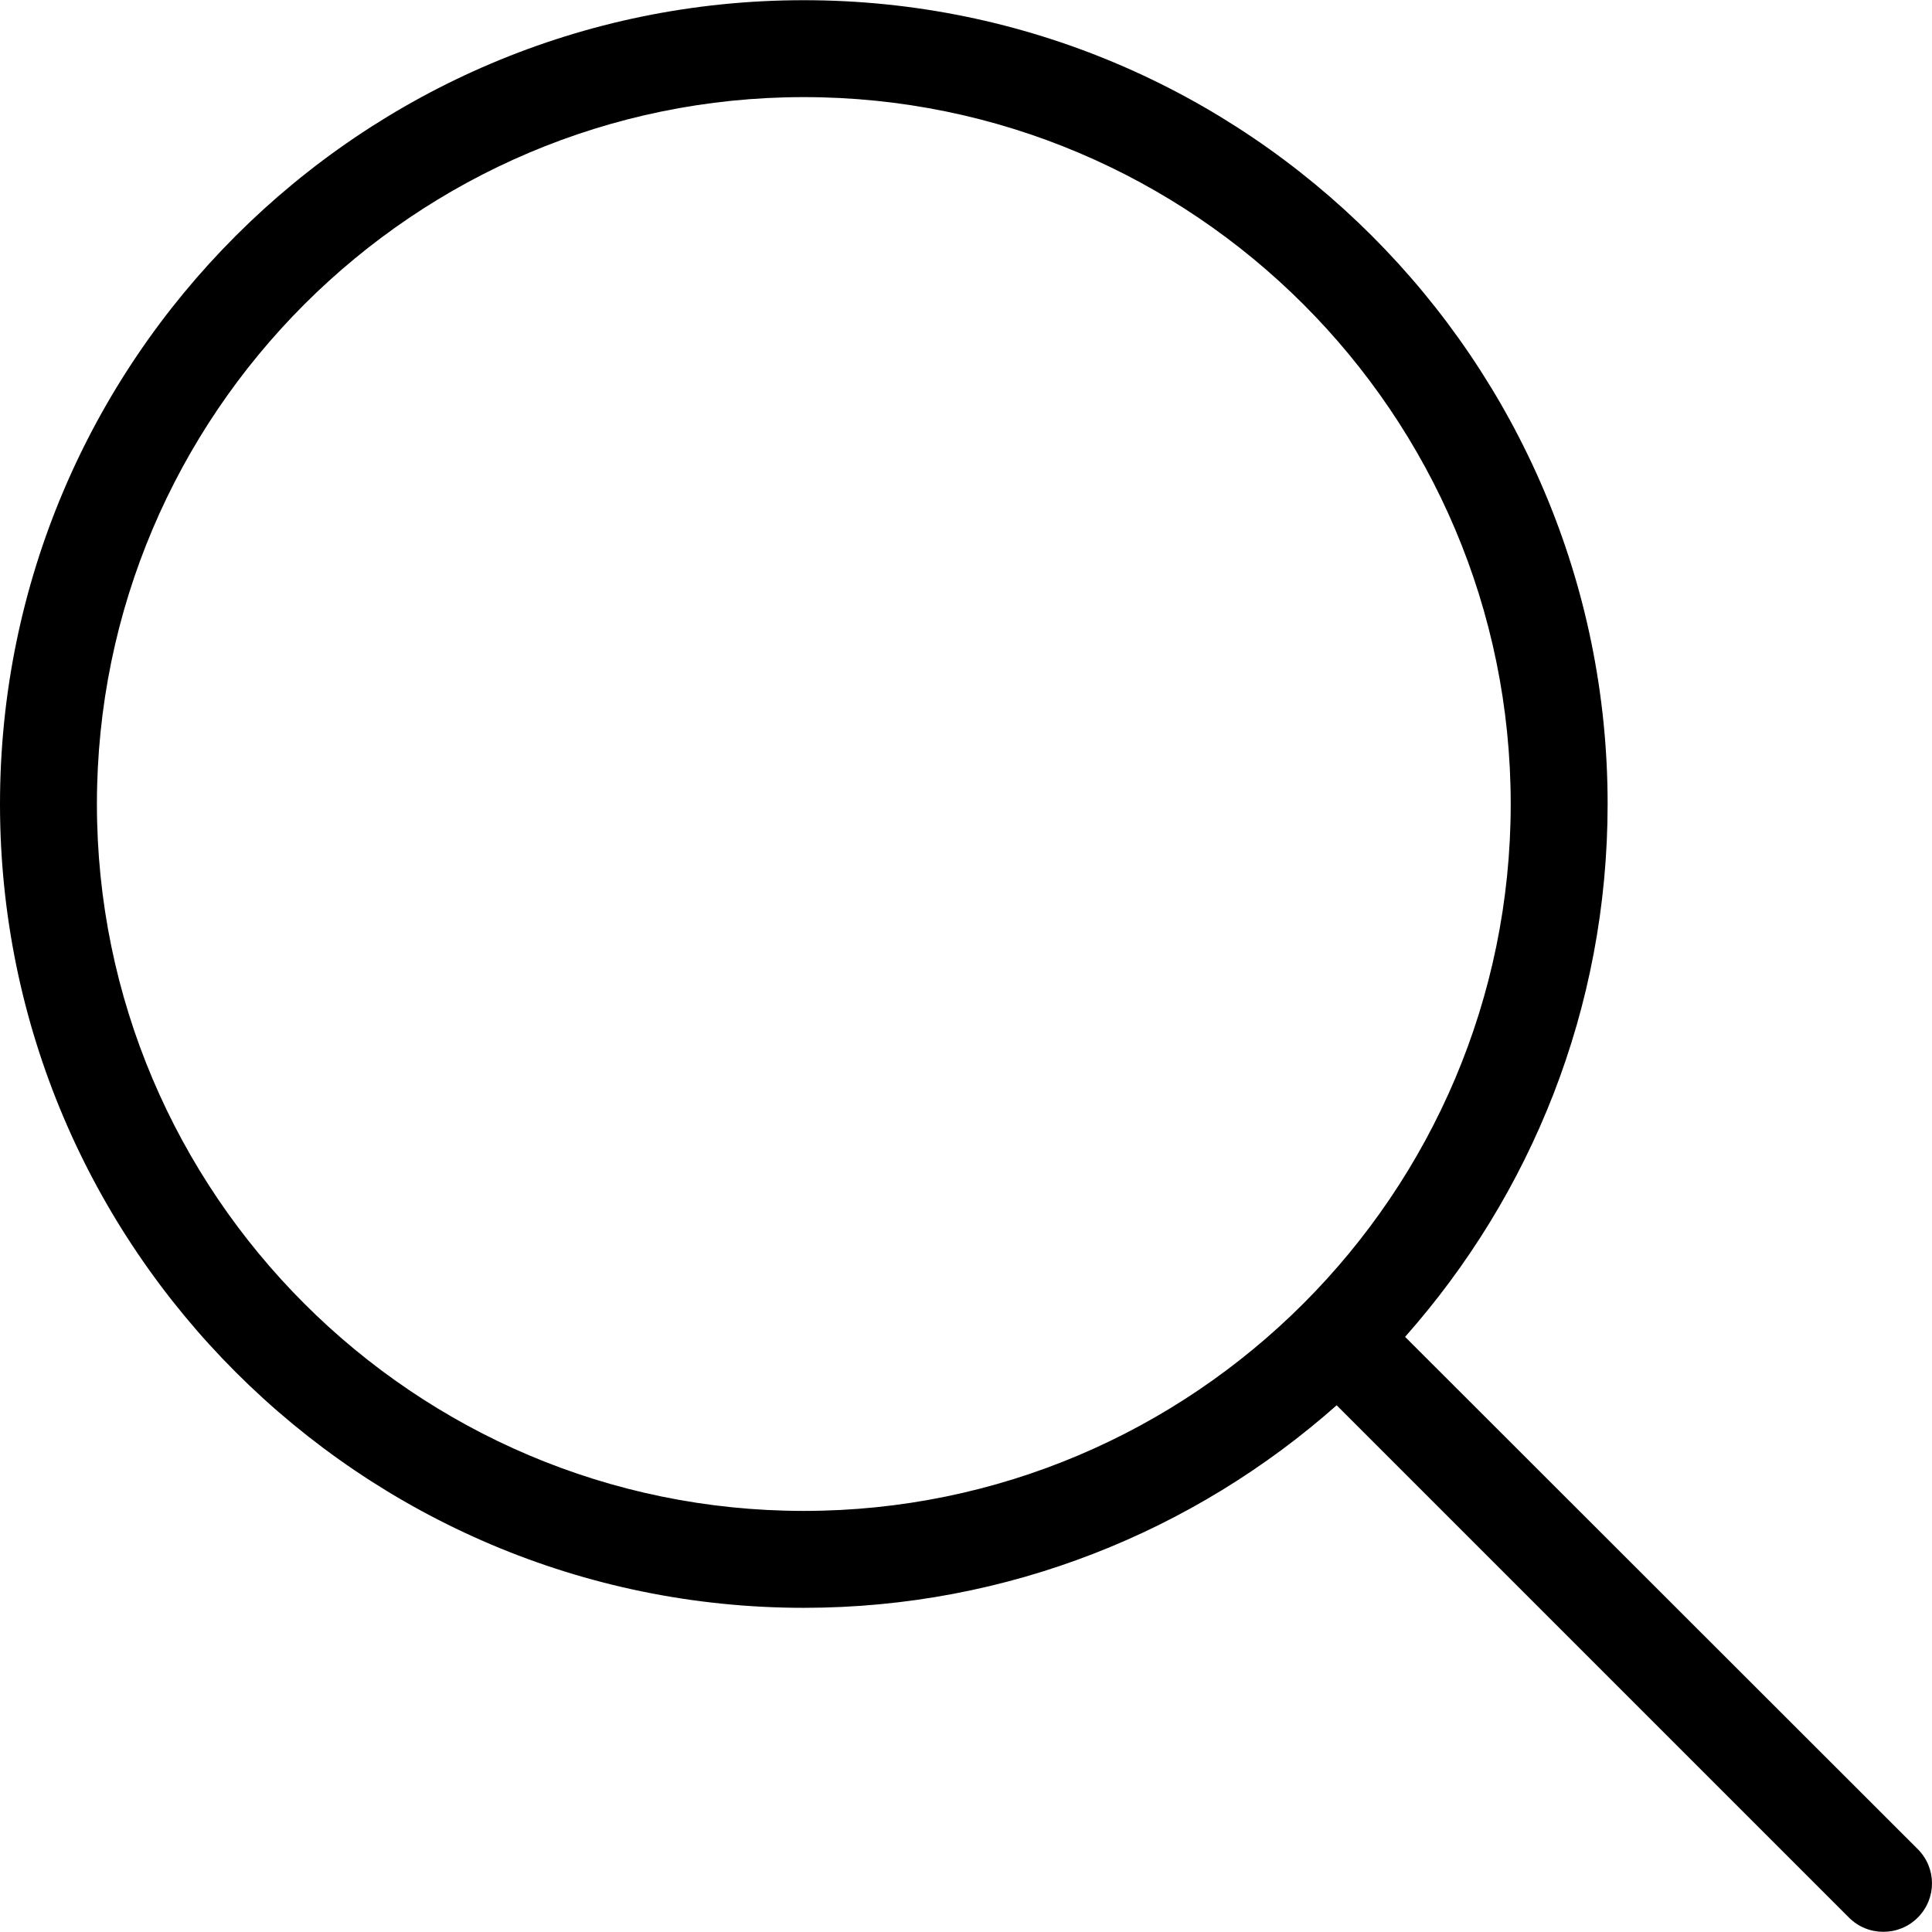
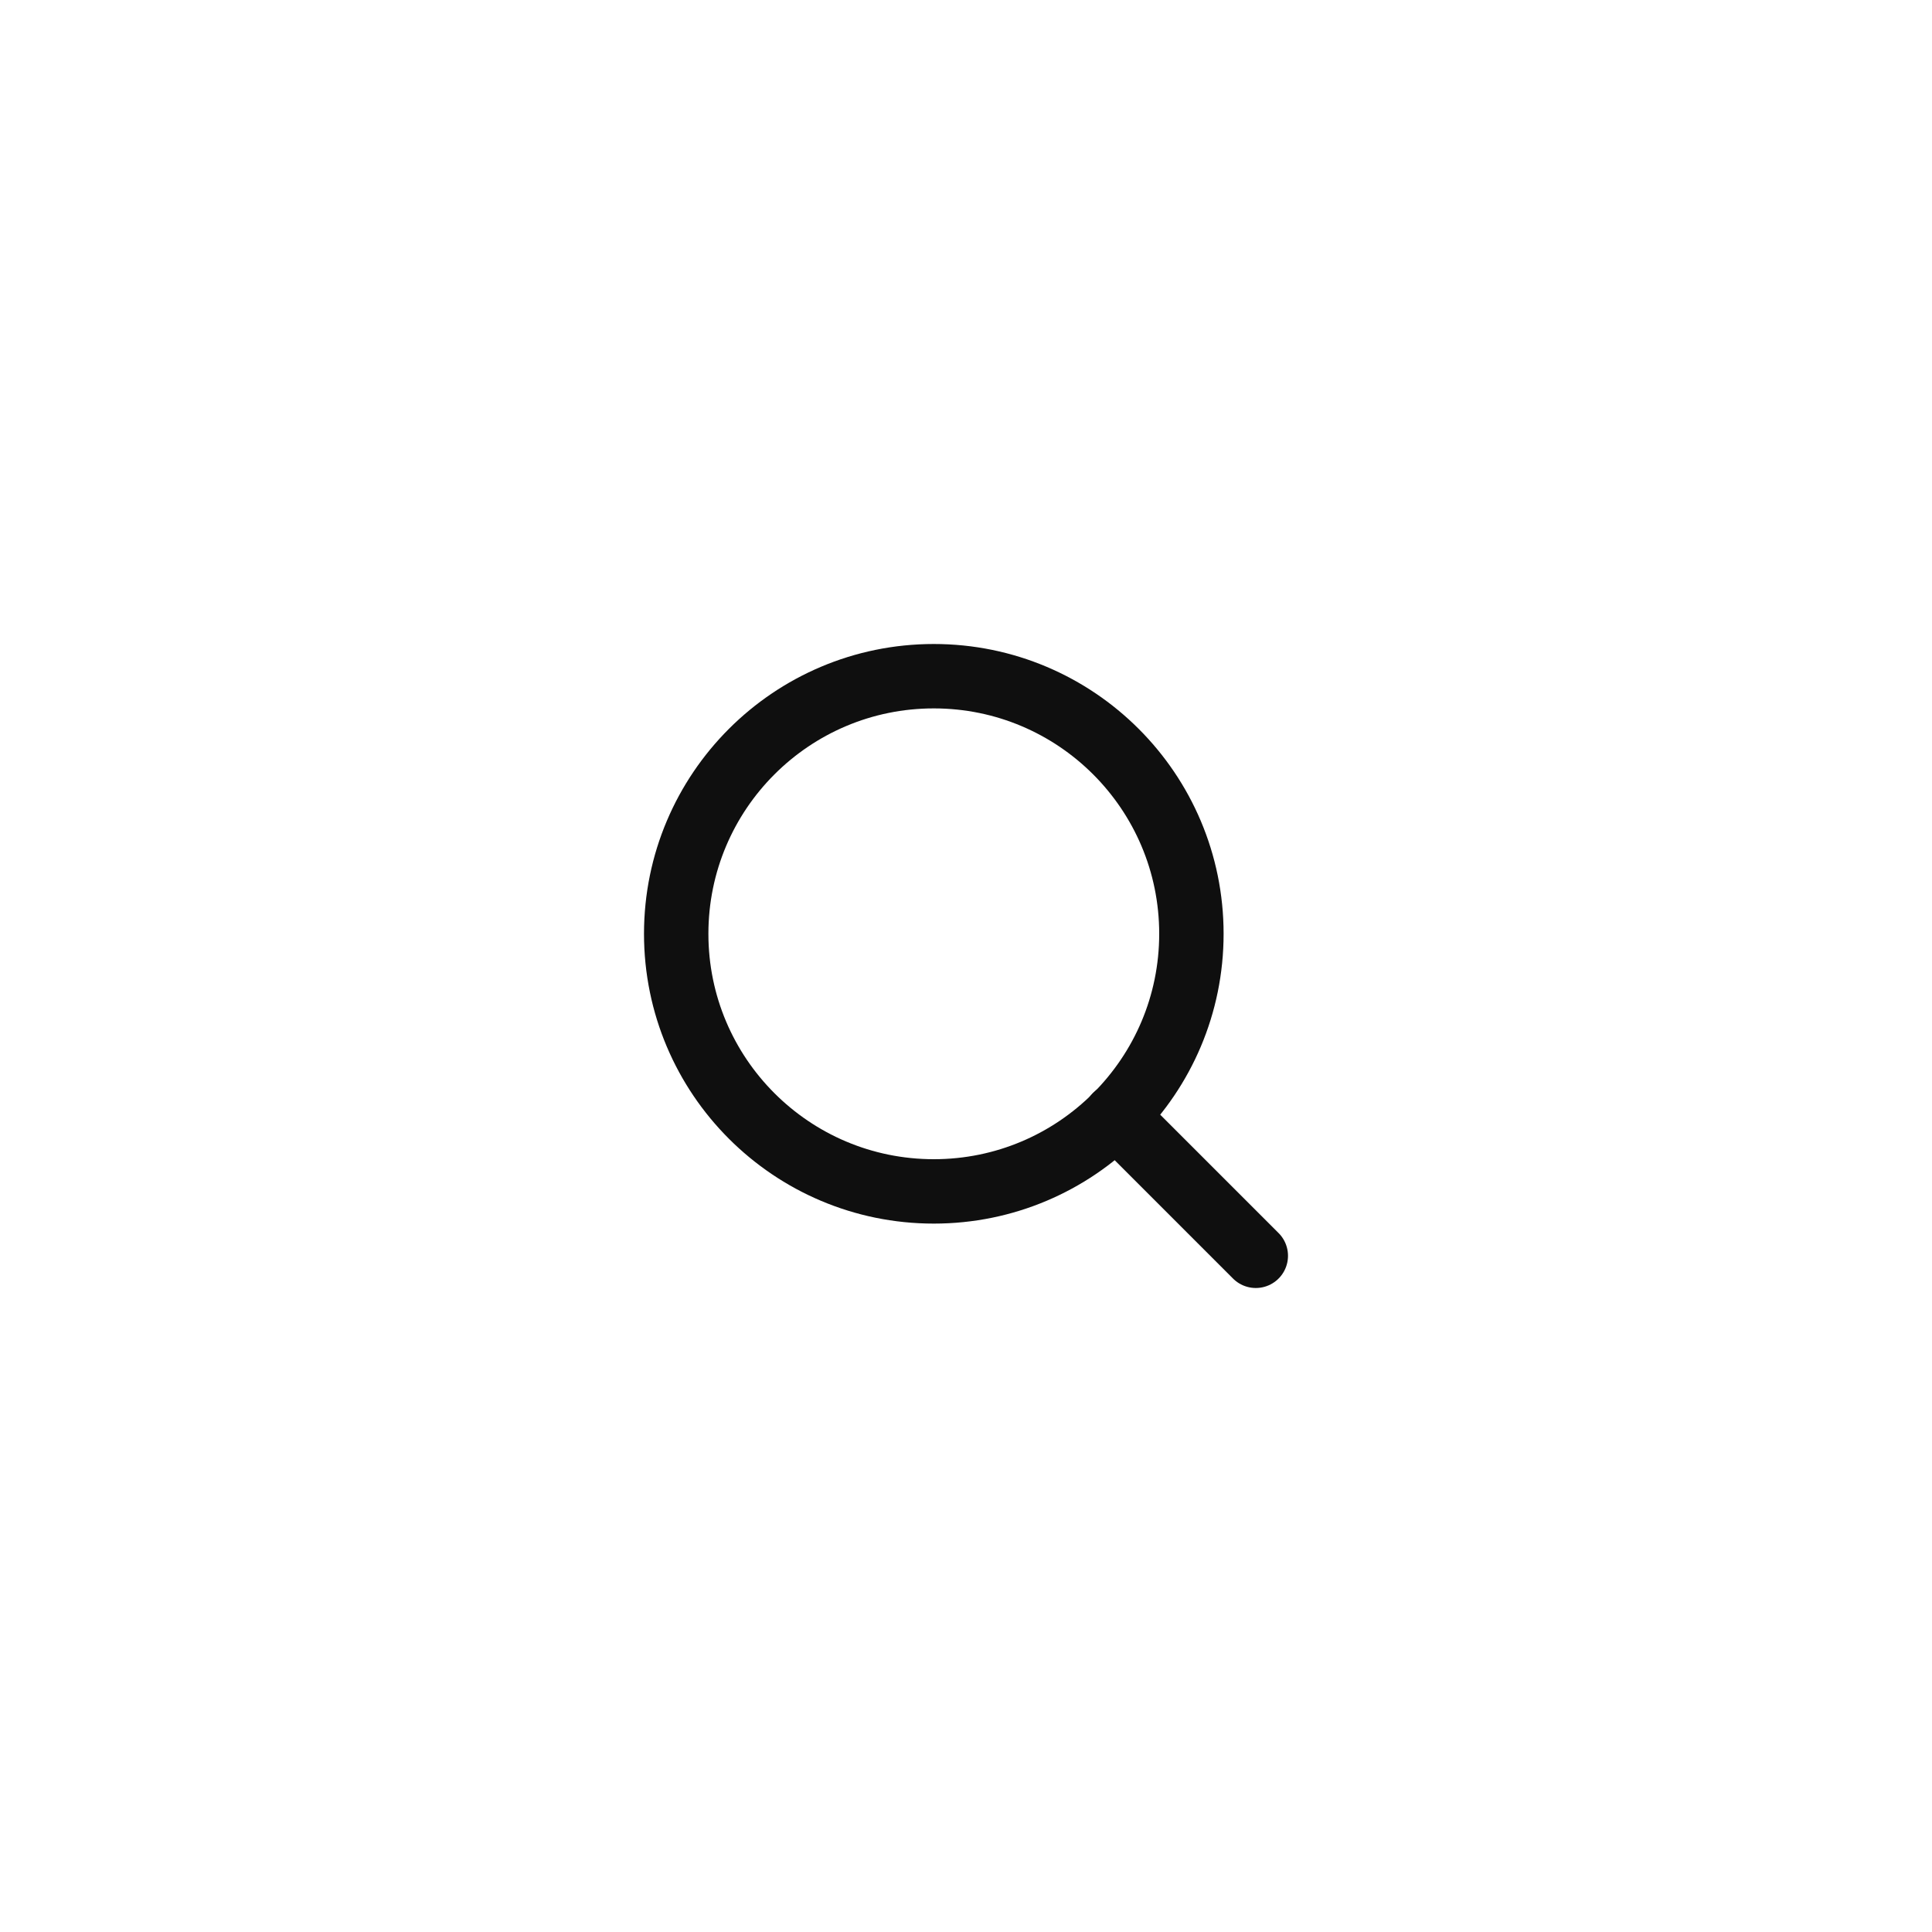
- <svg xmlns="http://www.w3.org/2000/svg" fill="#000000" height="800px" width="800px" version="1.1" id="Capa_1" viewBox="0 0 488.4 488.4" xml:space="preserve">
-   <g>
-     <g>
-       <path d="M0,203.25c0,112.1,91.2,203.2,203.2,203.2c51.6,0,98.8-19.4,134.7-51.2l129.5,129.5c2.4,2.4,5.5,3.6,8.7,3.6    s6.3-1.2,8.7-3.6c4.8-4.8,4.8-12.5,0-17.3l-129.6-129.5c31.8-35.9,51.2-83,51.2-134.7c0-112.1-91.2-203.2-203.2-203.2    S0,91.15,0,203.25z M381.9,203.25c0,98.5-80.2,178.7-178.7,178.7s-178.7-80.2-178.7-178.7s80.2-178.7,178.7-178.7    S381.9,104.65,381.9,203.25z" />
-     </g>
-   </g>
+ <svg xmlns="http://www.w3.org/2000/svg" width="60" height="60" viewBox="0 0 60 60" fill="none">
+   <path d="M29 37C33.418 37 37 33.418 37 29C37 24.582 33.418 21 29 21C24.582 21 21 24.582 21 29C21 33.418 24.582 37 29 37Z" stroke="#0F0F0F" stroke-width="2" stroke-linecap="round" stroke-linejoin="round" />
+   <path d="M39 39L34.65 34.65" stroke="#0F0F0F" stroke-width="2" stroke-linecap="round" stroke-linejoin="round" />
</svg>
